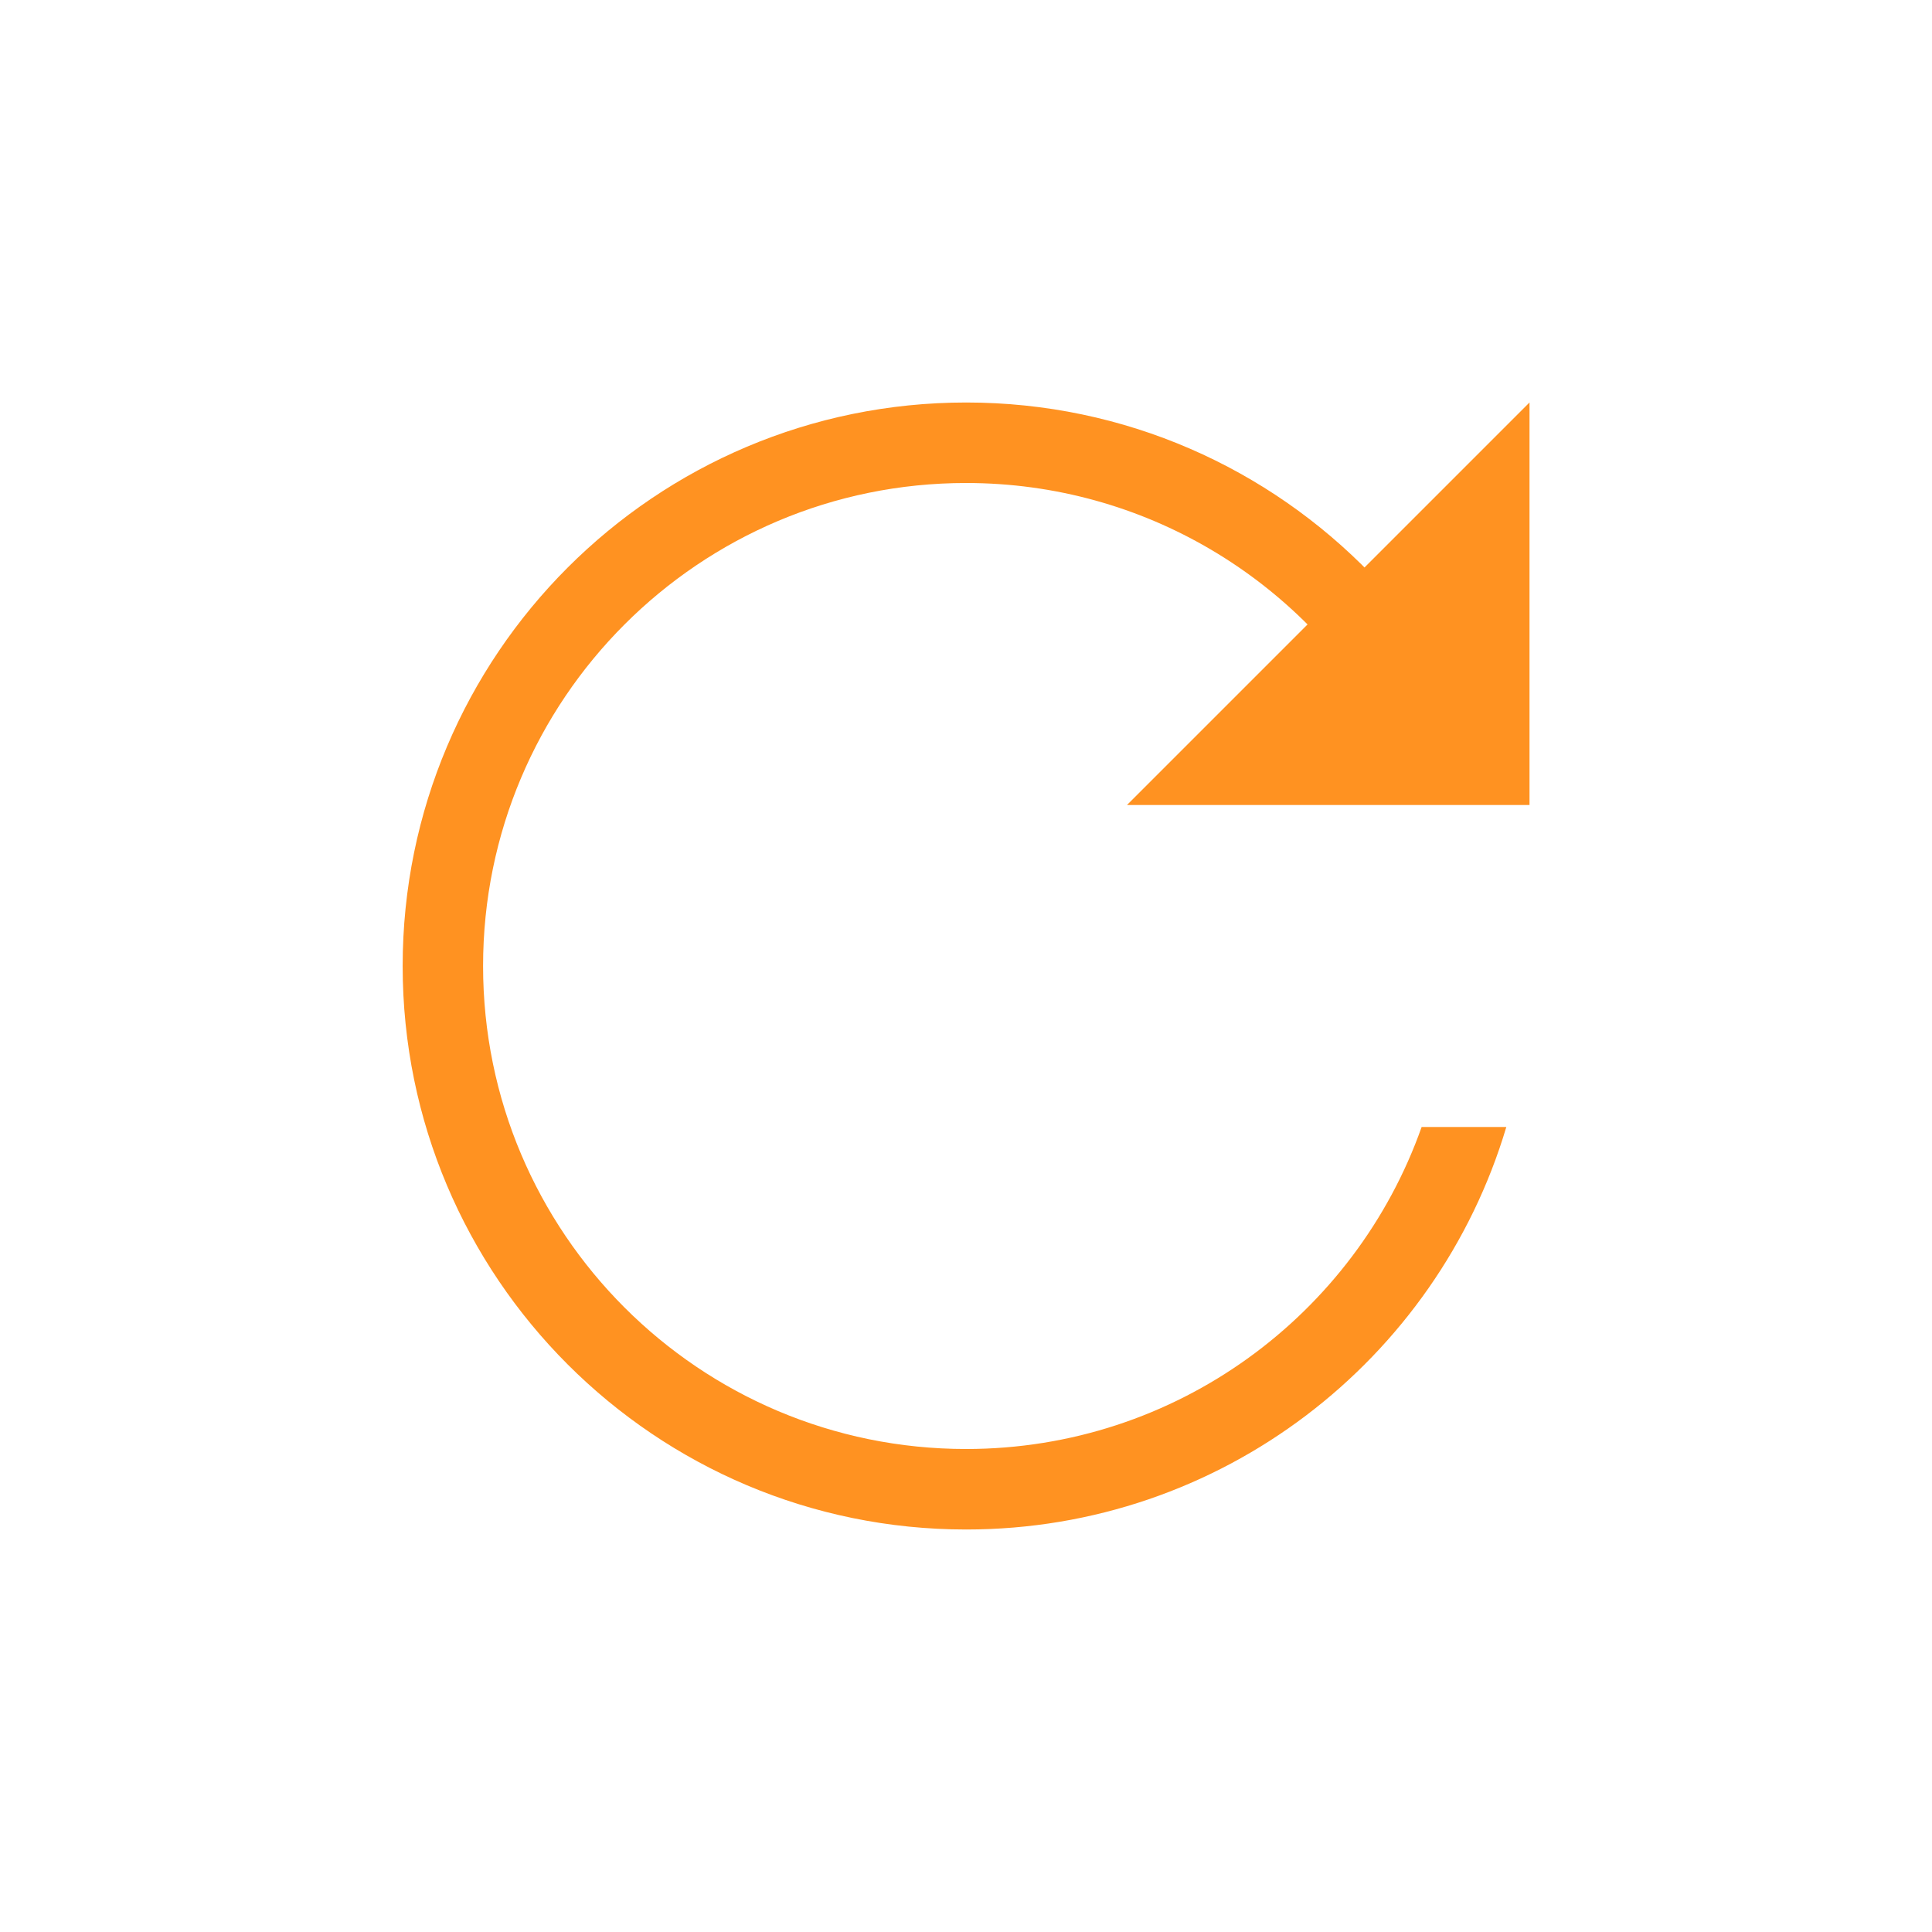
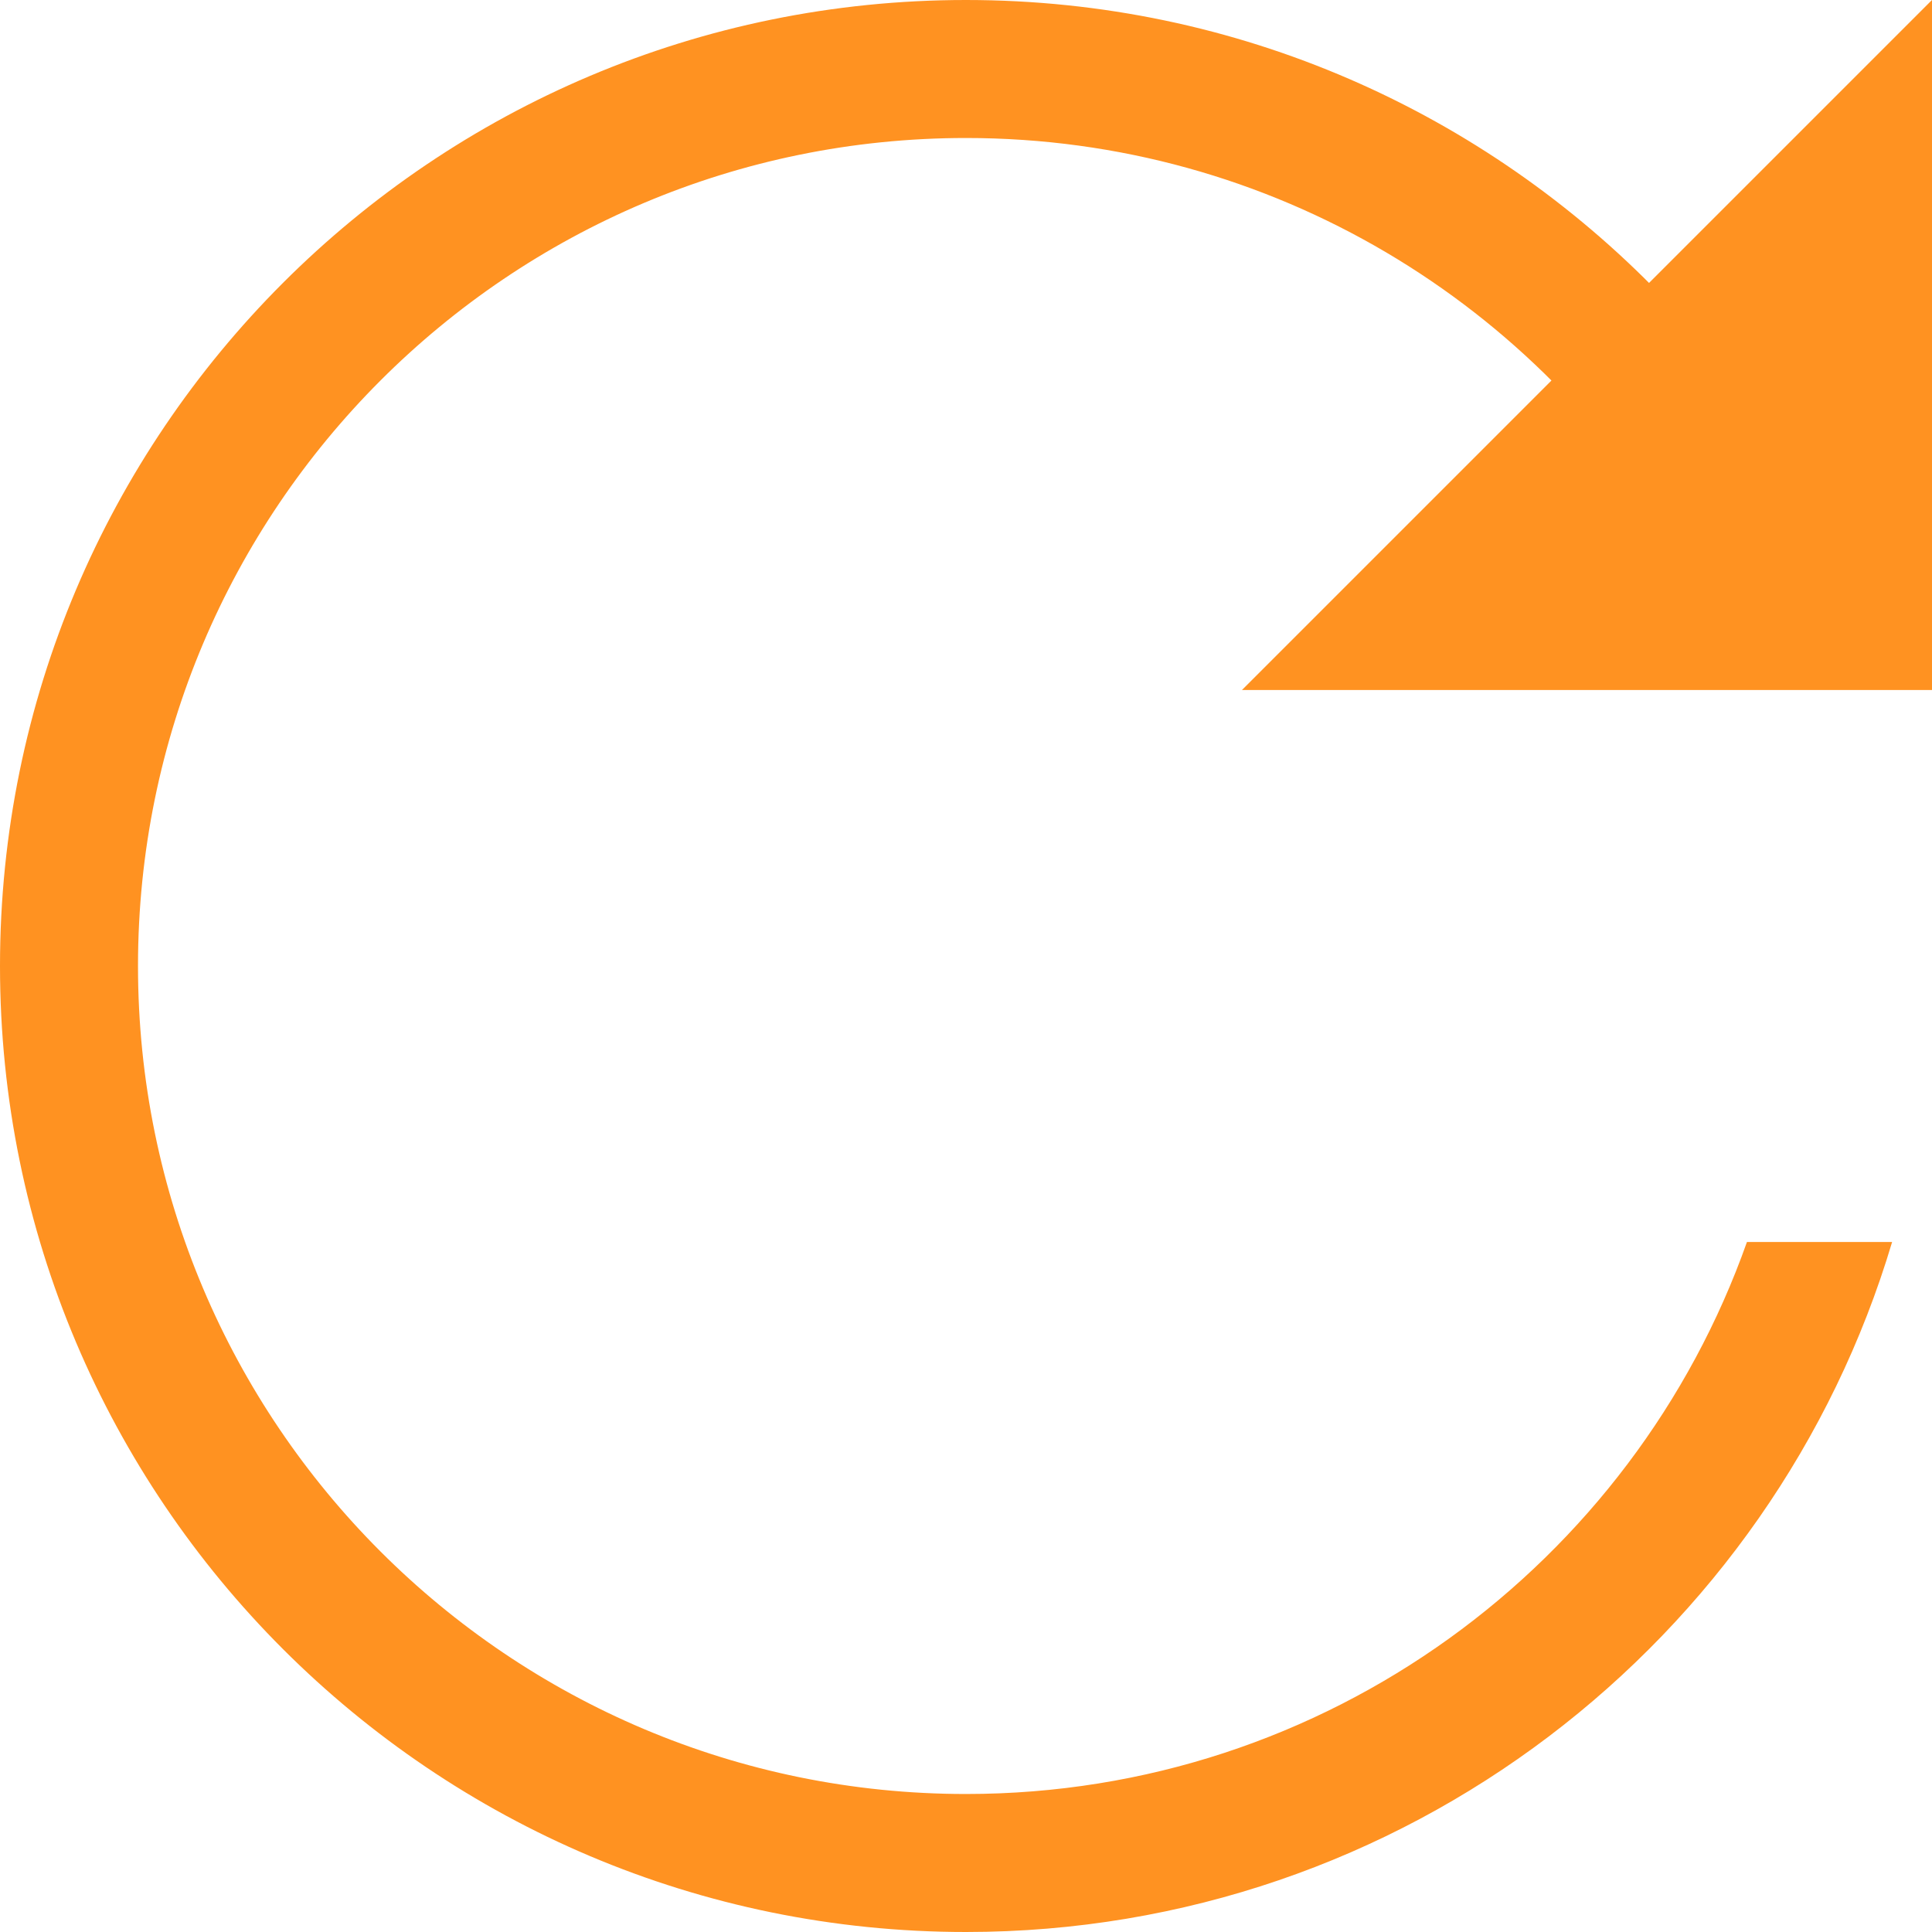
- <svg xmlns="http://www.w3.org/2000/svg" width="24px" height="24px" version="1.1" viewBox="0 0 24 24">
-   <g id="view-refresh" fill="#ff9221" fill-rule="evenodd">
-     <g transform="translate(5 5)" fill="#ff9221">
-       <path id="Combined-Shape" d="m12.489 4h-0.291c-1.037-1.793-2.977-3-5.197-3-3.314 0-6 2.686-6 6s2.686 6 6 6c2.612 0 4.835-1.67 5.659-4h1.052c-0.861 2.892-3.539 5-6.71 5-3.866 0-7-3.134-7-7 0-3.866 3.134-7 7-7 1.976 0 3.76 0.818 5.033 2.135l0.456 1.865z" />
-       <polygon id="Triangle" transform="translate(12.75 3.75) rotate(135) translate(-12.75 -3.75)" points="12.75 1.982 16.286 5.518 9.214 5.518" />
+ <svg xmlns="http://www.w3.org/2000/svg" width="256" height="256" viewBox="0 0 256 256" version="1.1" id="svg12">
+   <defs id="defs6" />
+   <g id="view-refresh" style="fill:#ff9221;fill-rule:evenodd;stroke:none;stroke-width:1" transform="matrix(18.28571,0,0,18.28571,-91.42857,-91.42857)">
+     <g id="21" transform="translate(5,5)" style="fill:#ff9221">
+       <path d="M 12.489,4 H 12.197 C 11.16,2.207 9.221,1 7,1 3.686,1 1,3.686 1,7 c 0,3.314 2.686,6 6,6 2.612,0 4.835,-1.67 5.659,-4 h 1.052 C 12.85,11.891 10.171,14 7,14 3.134,14 0,10.866 0,7 0,3.134 3.134,0 7,0 c 1.976,0 3.76,0.818 5.033,2.135 z" id="Combined-Shape" style="fill:#ff9221" />
+       <polygon id="Triangle" transform="rotate(135,12.75,3.75)" points="12.75,1.982 16.286,5.518 9.214,5.518 " style="fill:#ff9221" />
    </g>
  </g>
</svg>
